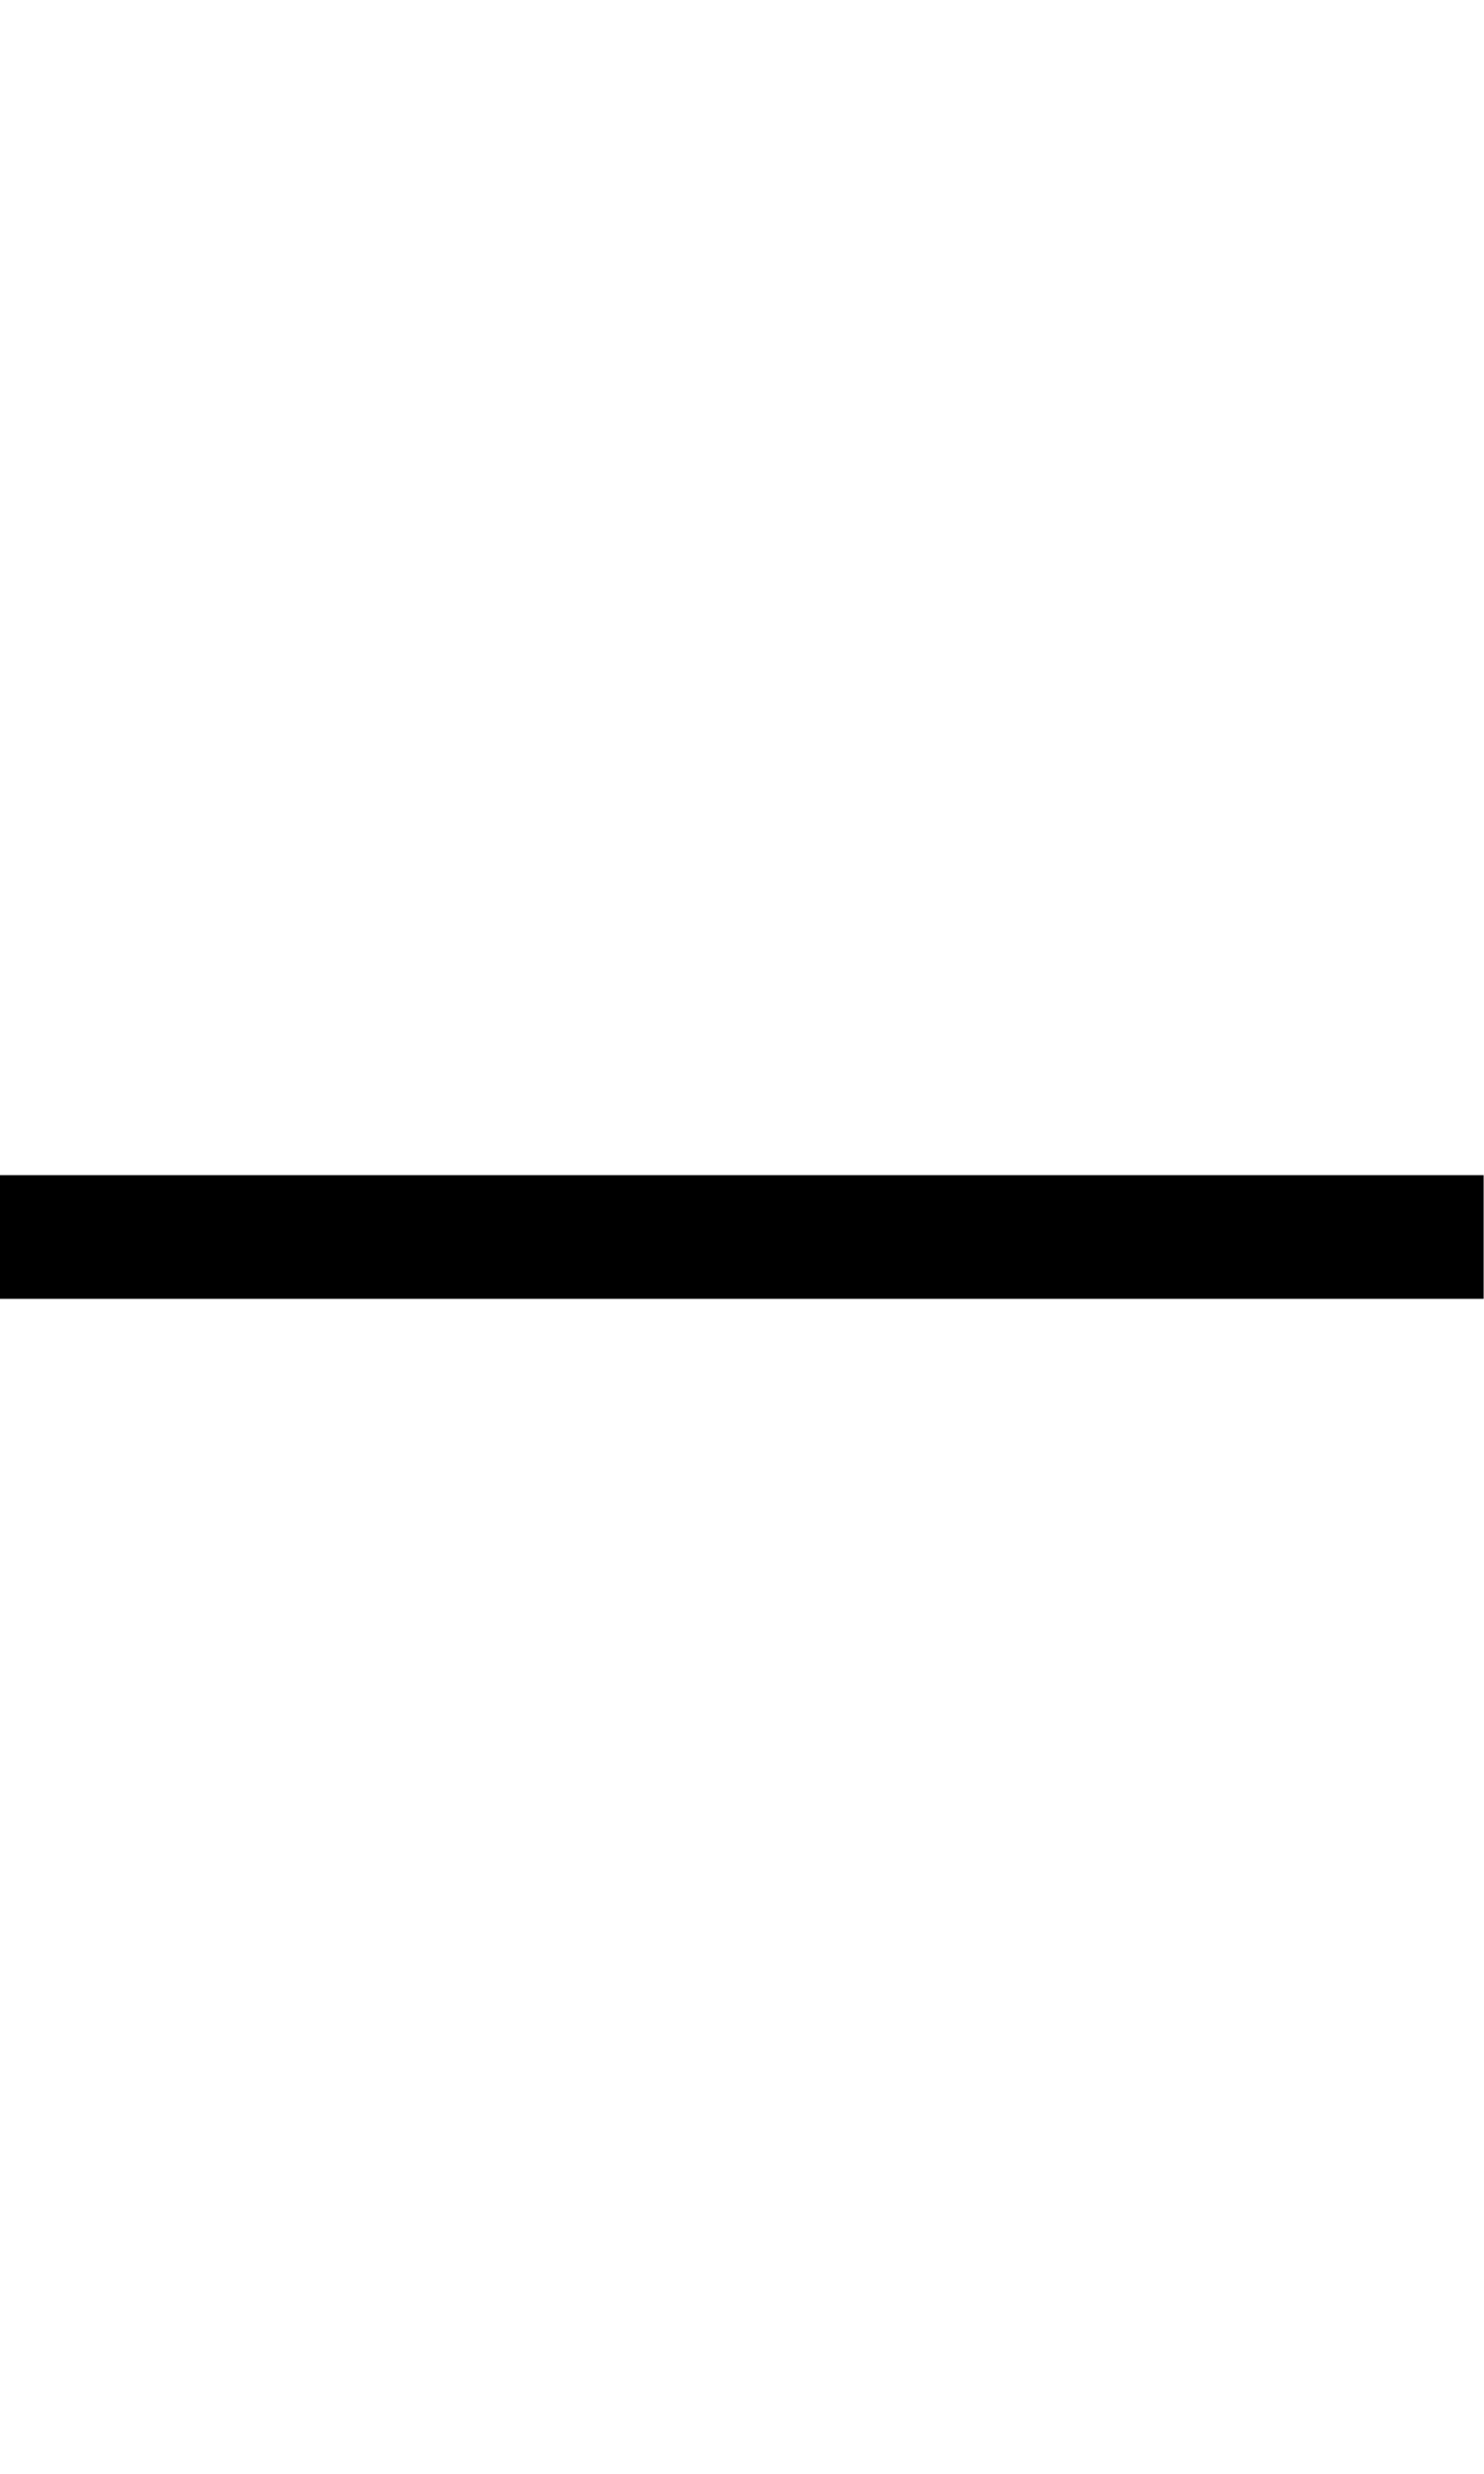
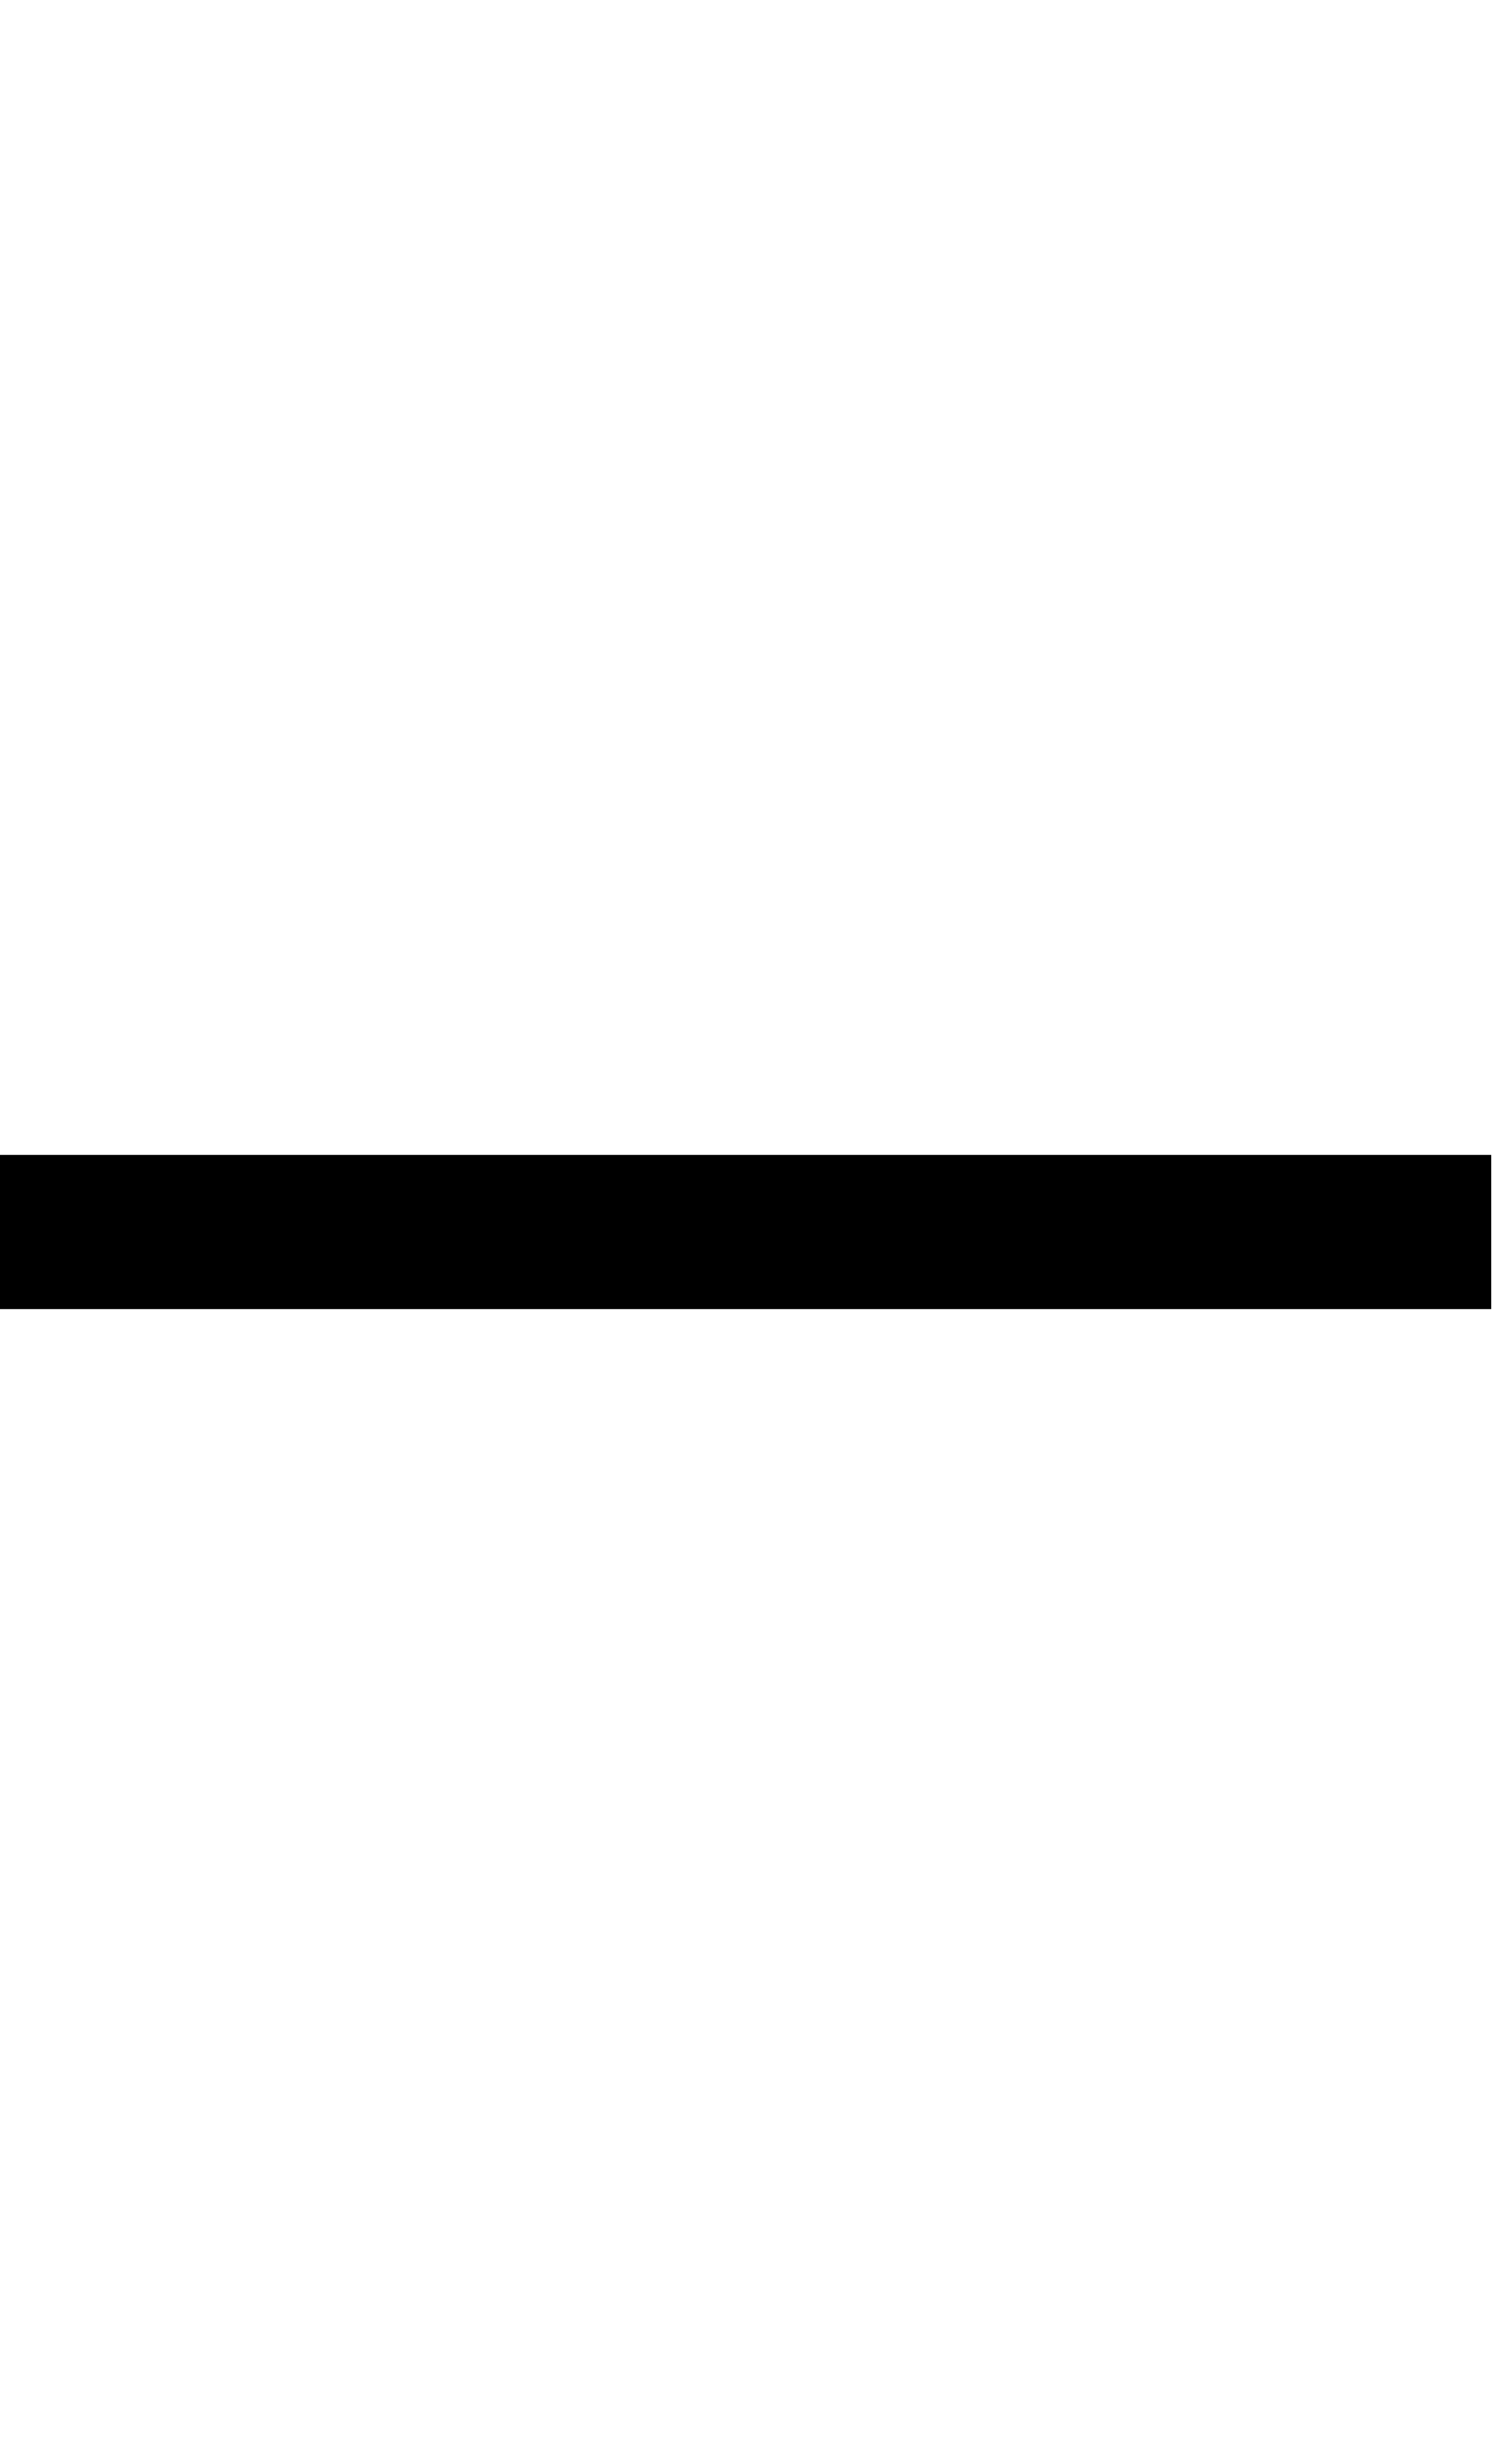
- <svg xmlns="http://www.w3.org/2000/svg" viewBox="0 0 12 20">
-   <g id="Work_file" data-name="Work file">
-     <g id="Icon_Work_file" data-name="Icon Work file">
-       <g id="uE10B-share">
-         <rect x="-0.003" y="9.5" width="12" height="1" />
-       </g>
-     </g>
-   </g>
+ <svg xmlns="http://www.w3.org/2000/svg" version="1.1" id="Layer_1" x="0px" y="0px" viewBox="0 0 14.527 24" style="enable-background:new 0 0 14.527 24;" xml:space="preserve">
+   <rect y="11.249" width="14.527" height="1.502" />
</svg>
